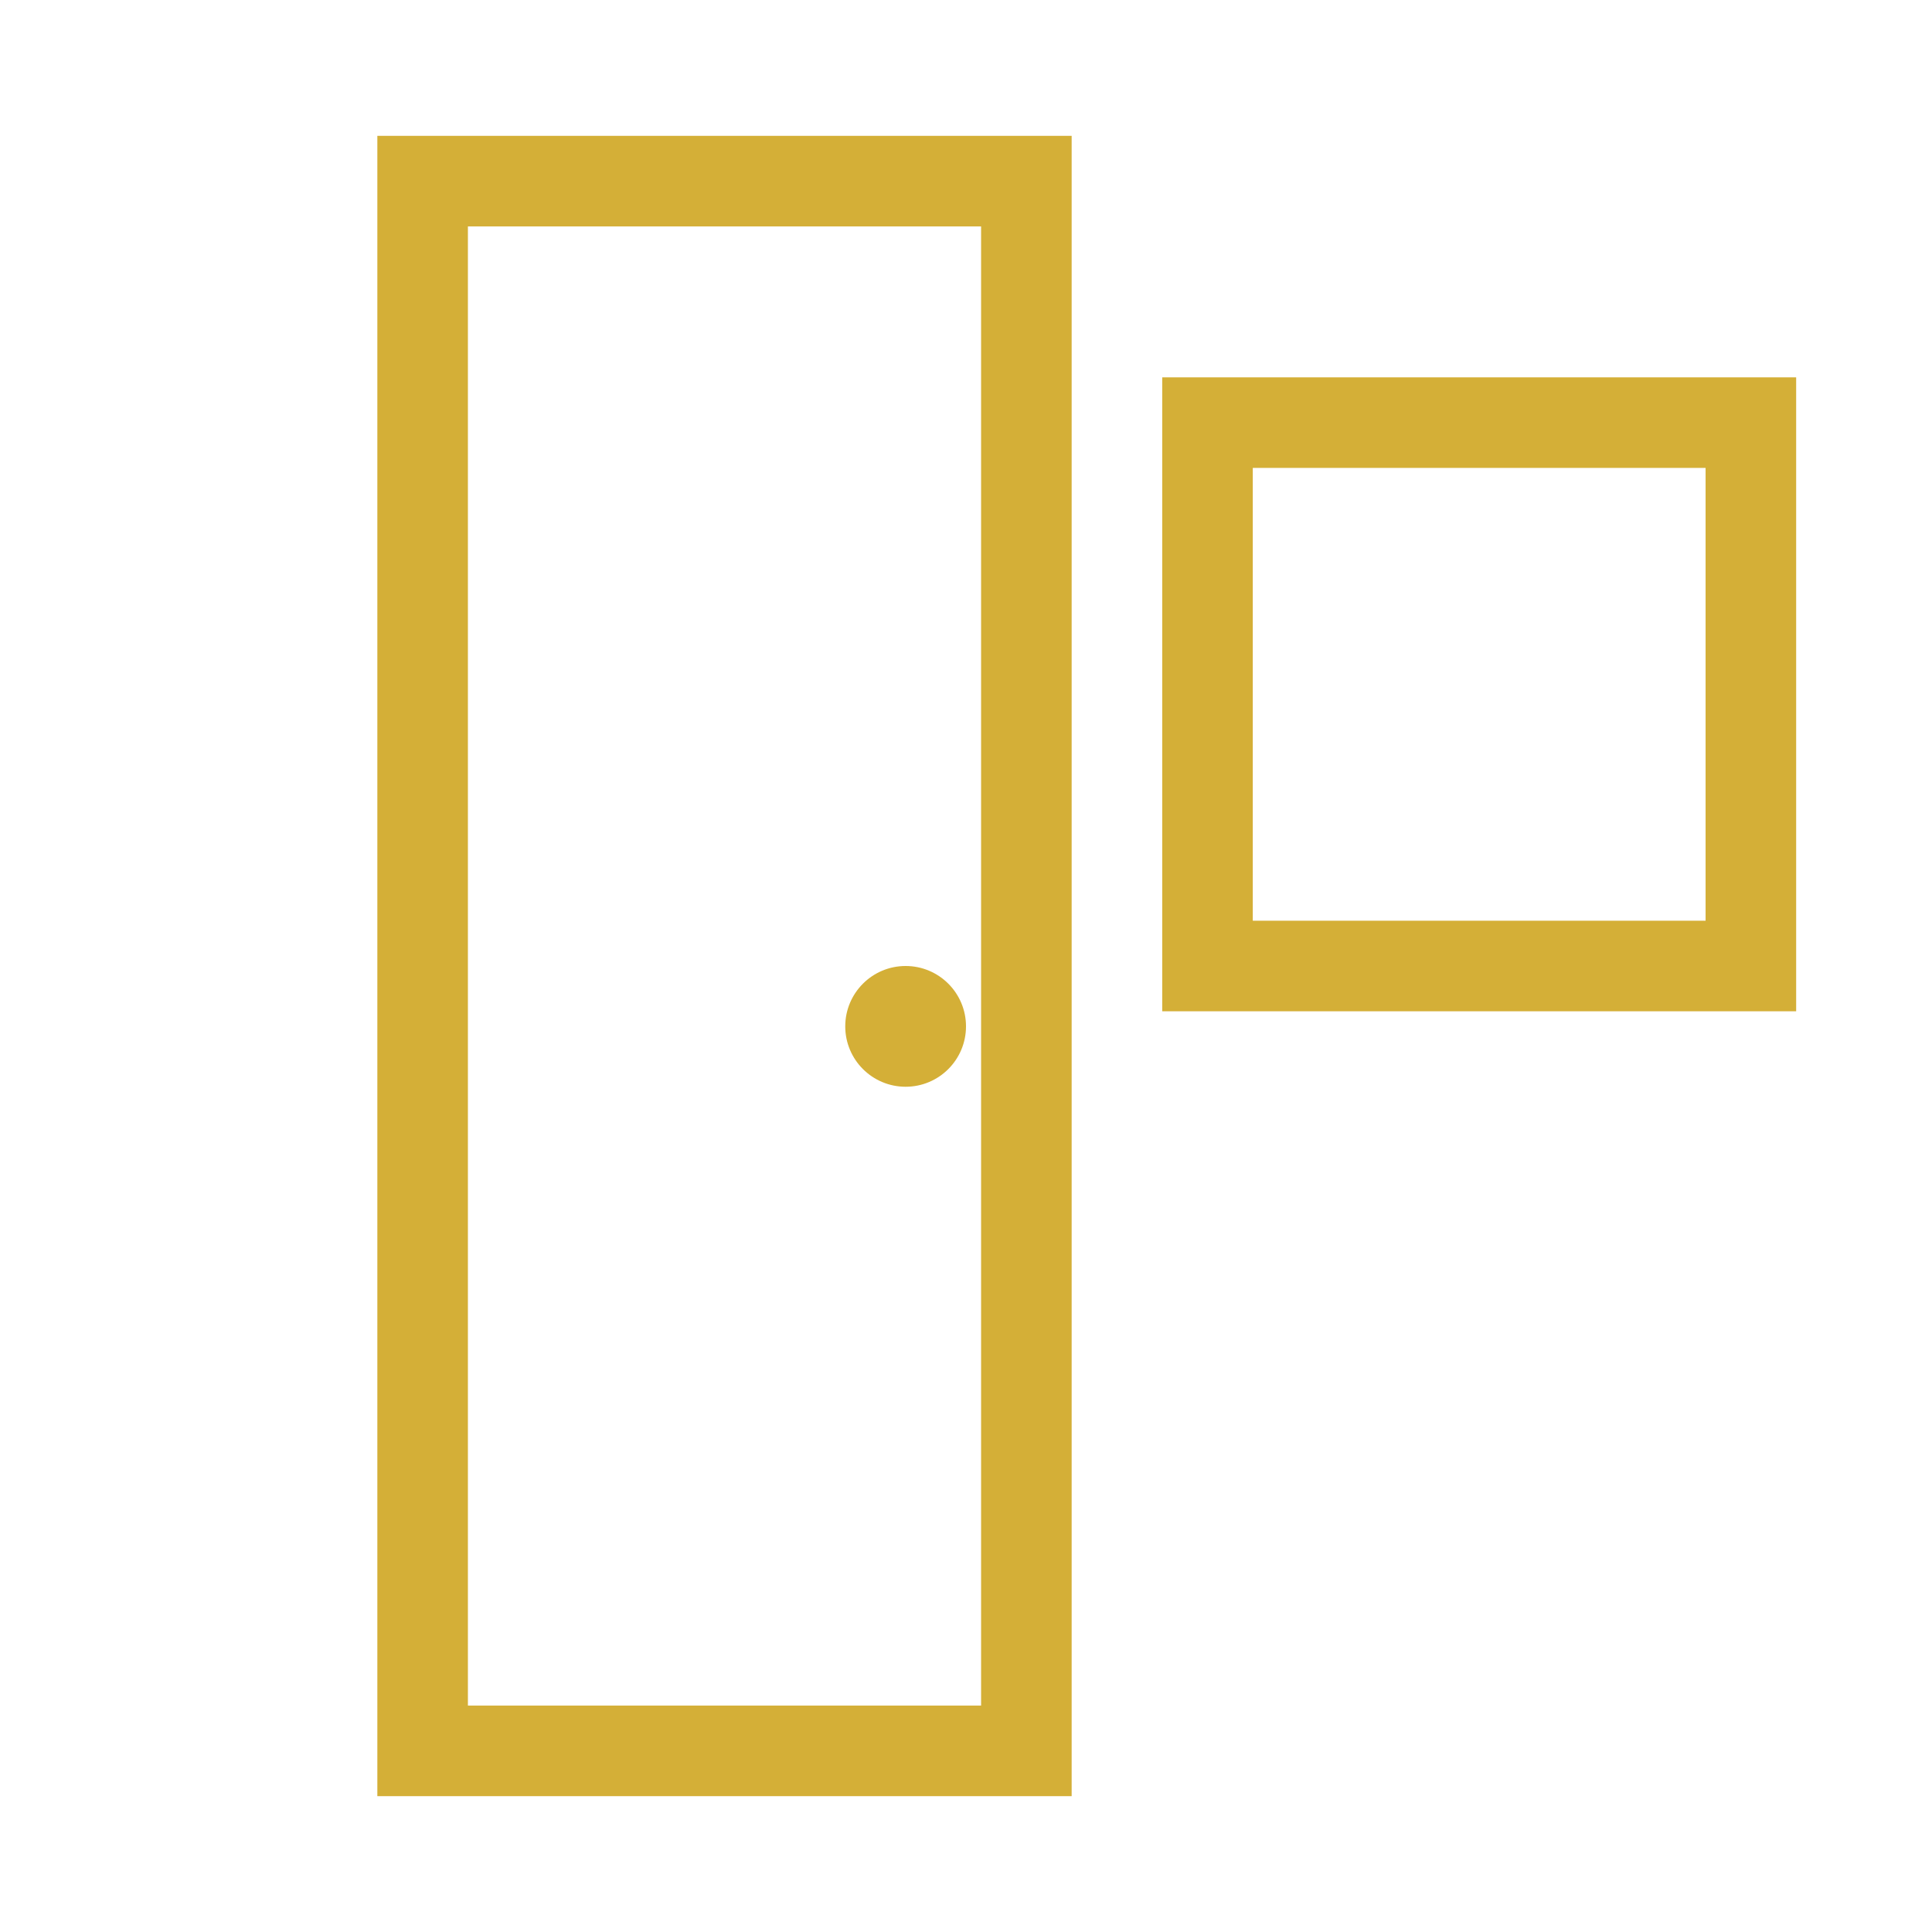
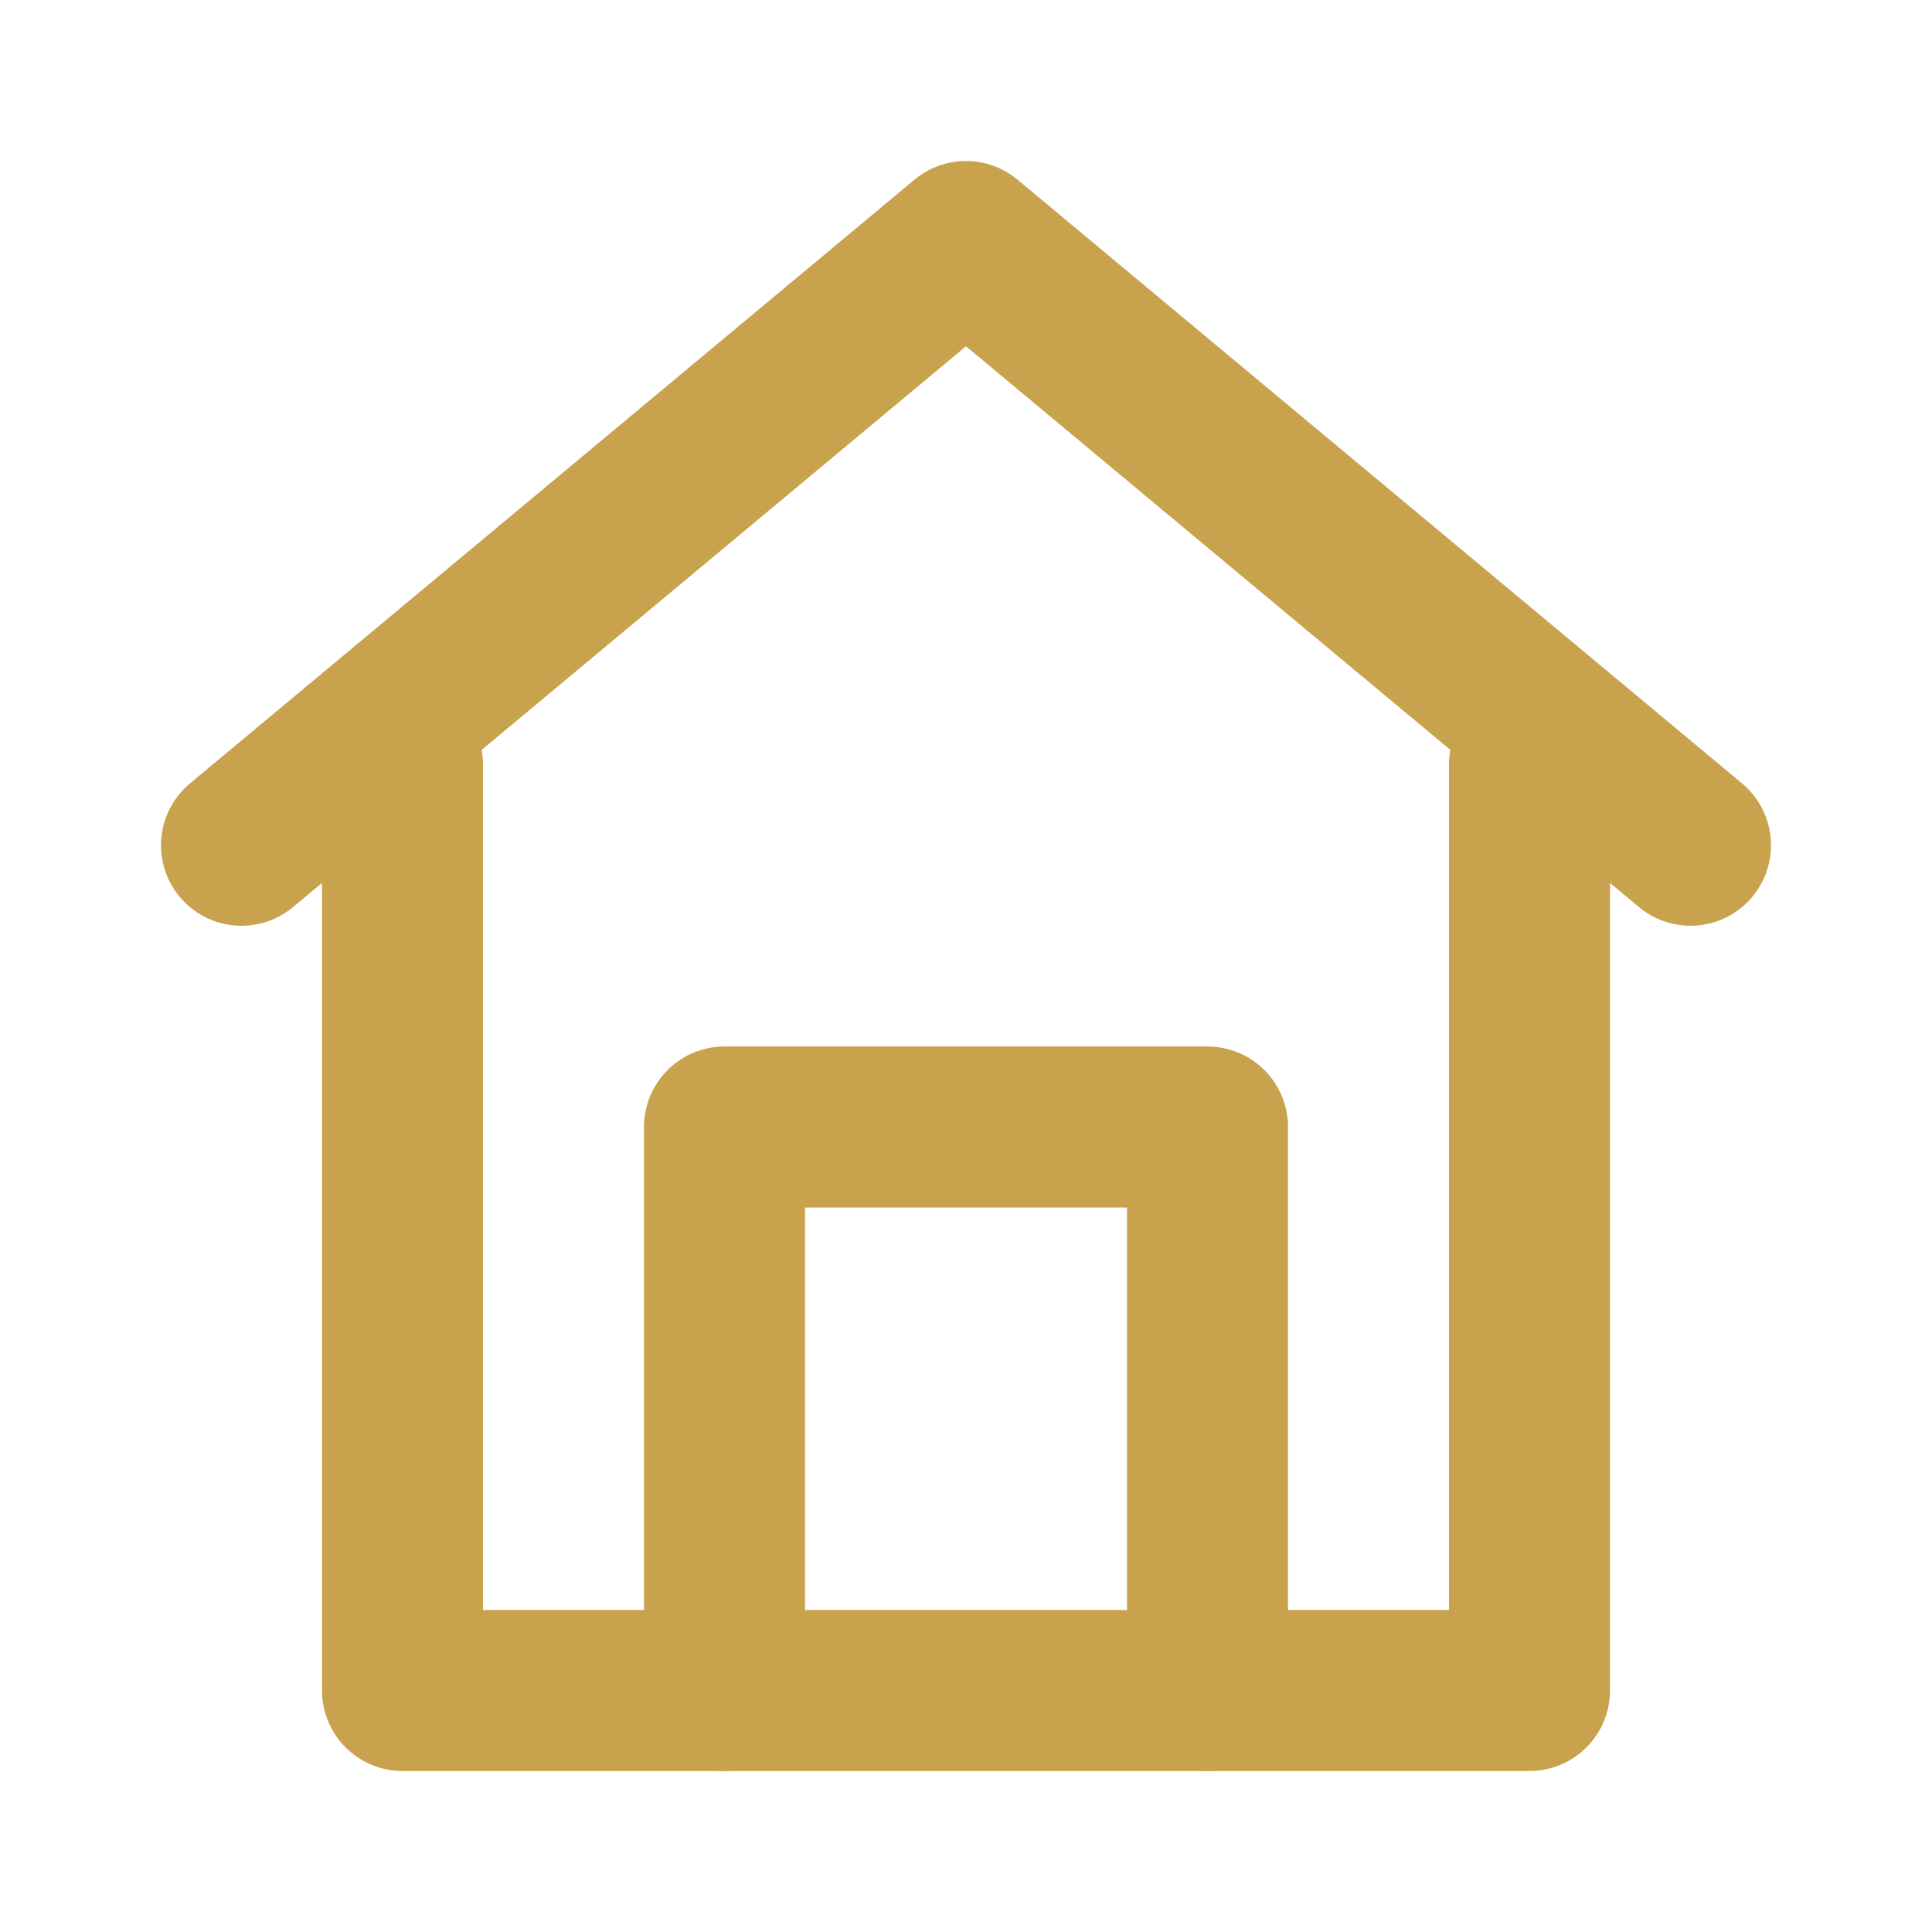
- <svg xmlns="http://www.w3.org/2000/svg" viewBox="0 0 64 64" fill="none">
-   <rect x="14" y="6" width="20" height="52" stroke="#d4af37" stroke-width="3" />
-   <circle cx="30" cy="34" r="2" fill="#d4af37" />
-   <rect x="40" y="14" width="18" height="18" stroke="#d4af37" stroke-width="3" />
+ <svg xmlns="http://www.w3.org/2000/svg" width="120" height="120" viewBox="0 0 24 24" fill="none">
+   <path d="M3 10.5L12 3L21 10.5" stroke="#C9A24D" stroke-width="2" stroke-linecap="round" stroke-linejoin="round" />
+   <path d="M5 9.5V21H19V9.5" stroke="#C9A24D" stroke-width="2" stroke-linecap="round" stroke-linejoin="round" />
+   <path d="M9 21V14H15V21" stroke="#C9A24D" stroke-width="2" stroke-linecap="round" stroke-linejoin="round" />
</svg>
